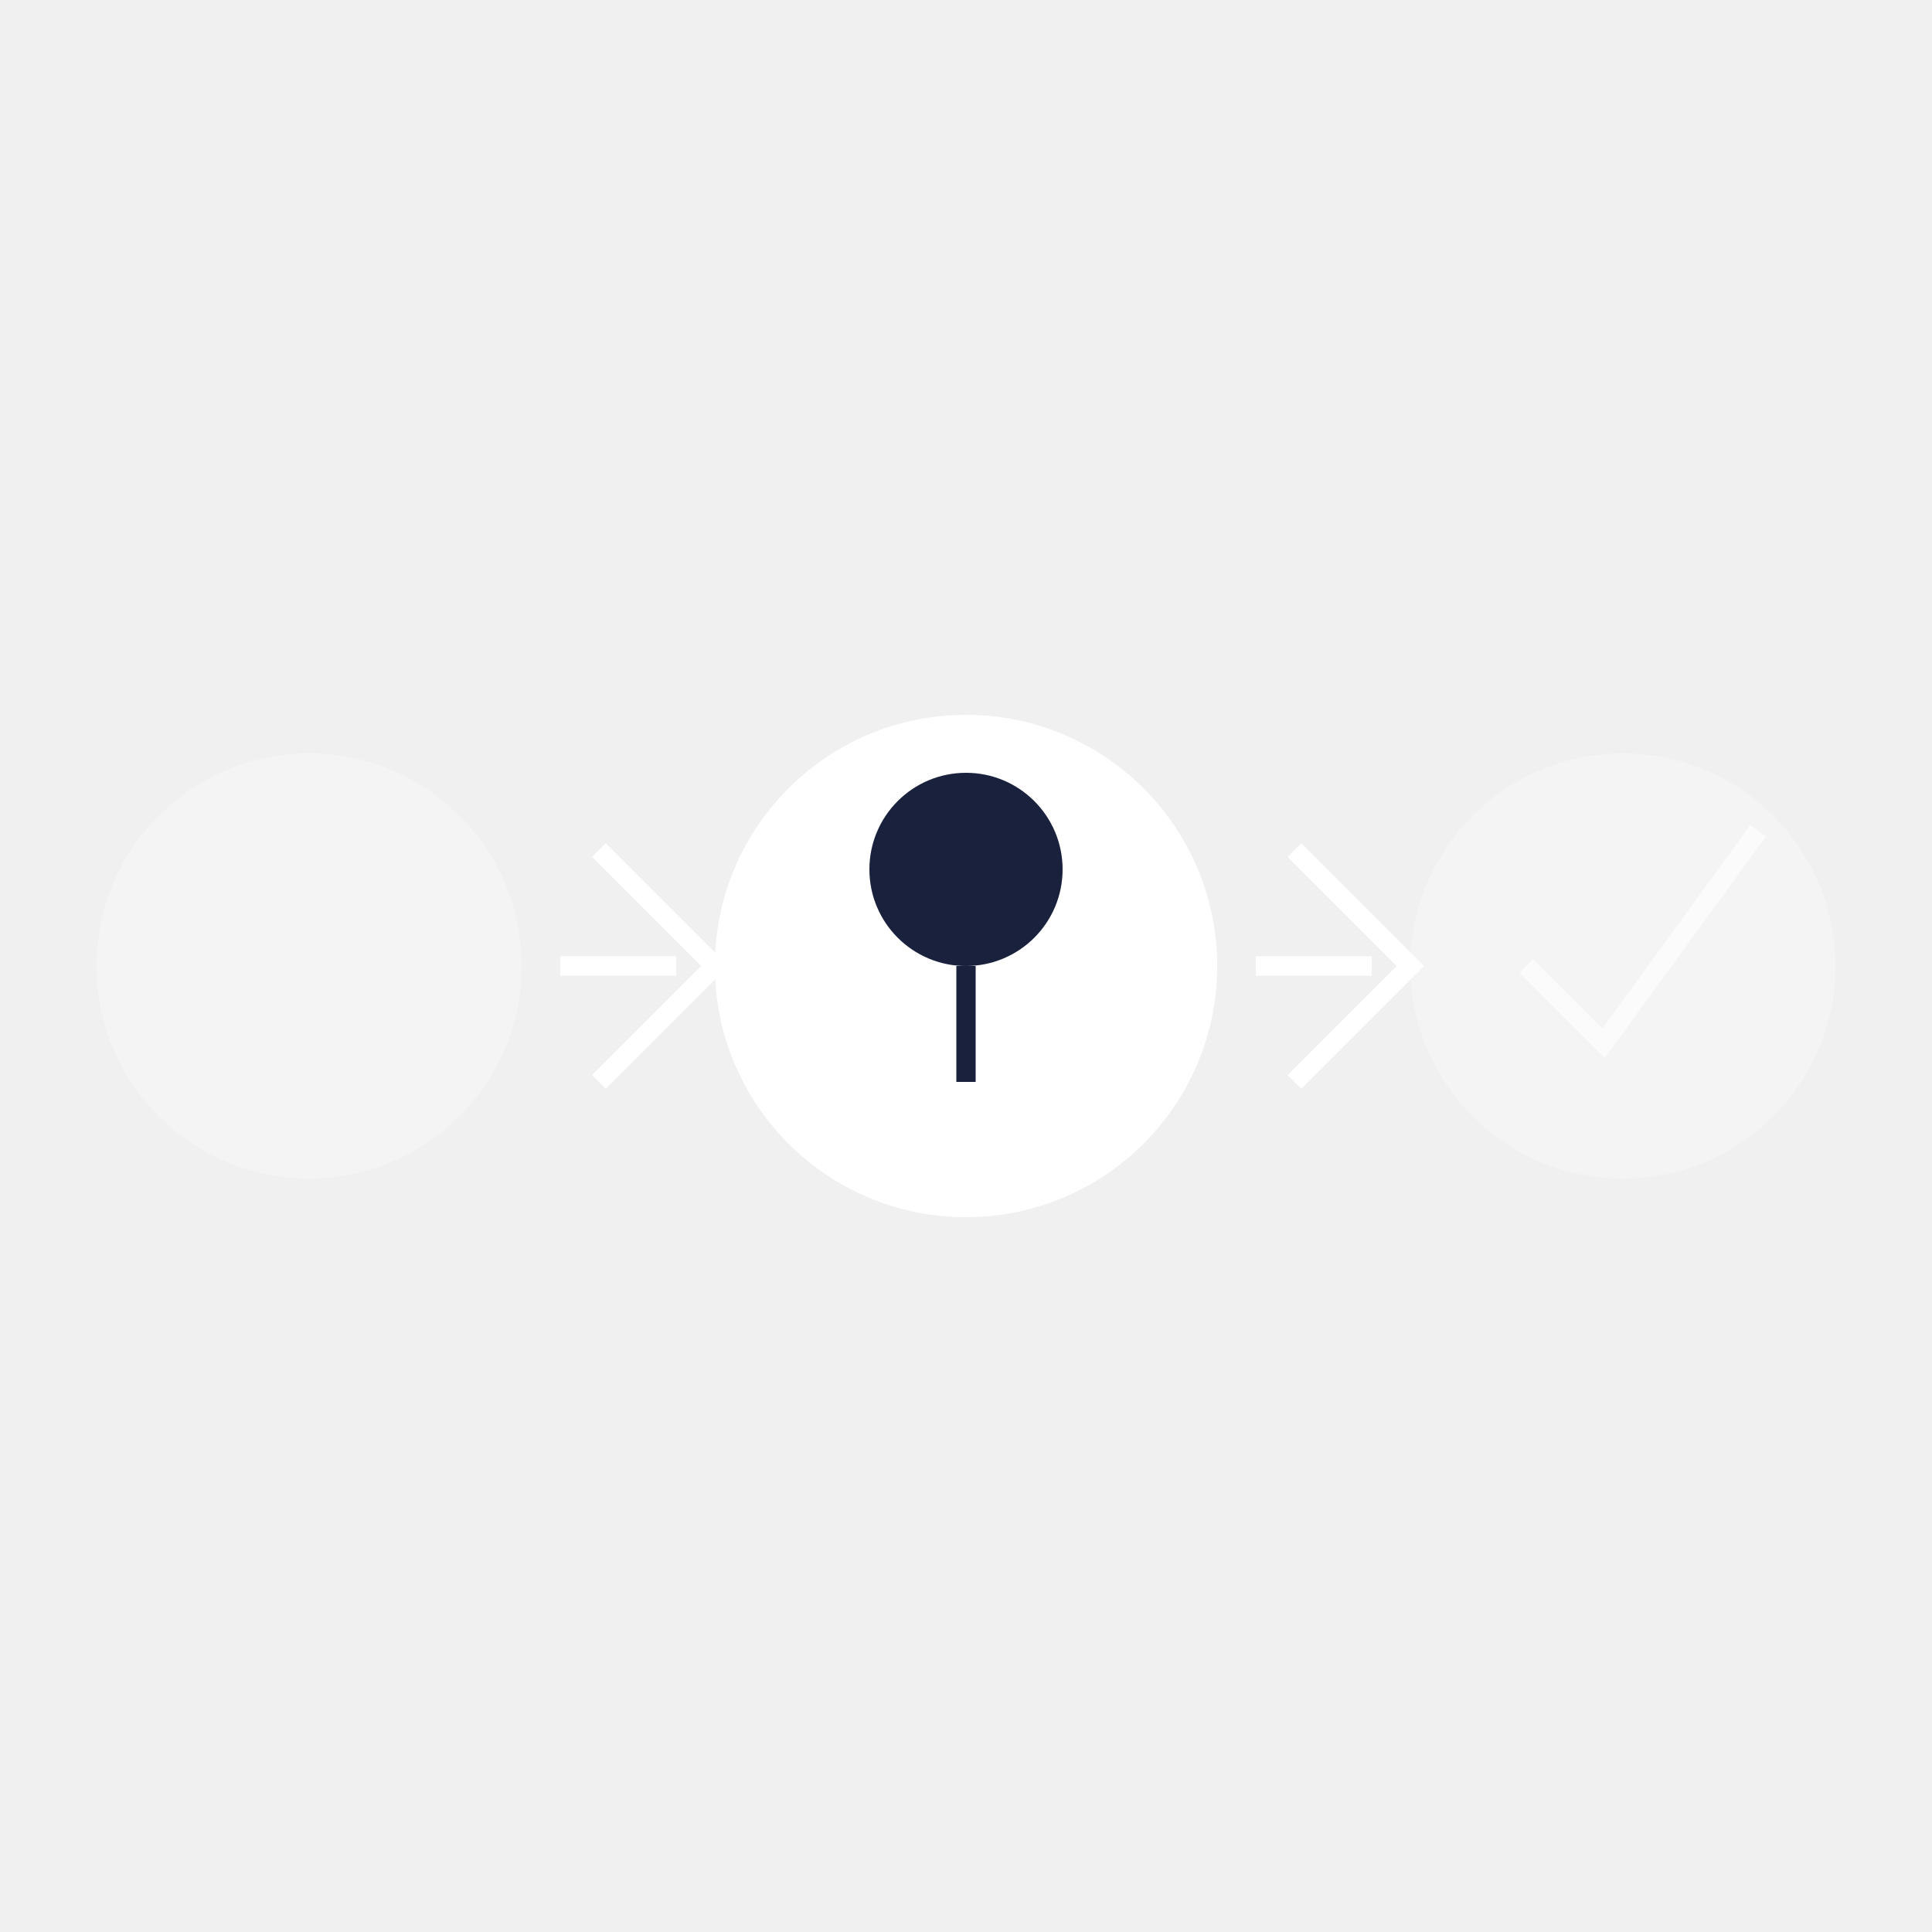
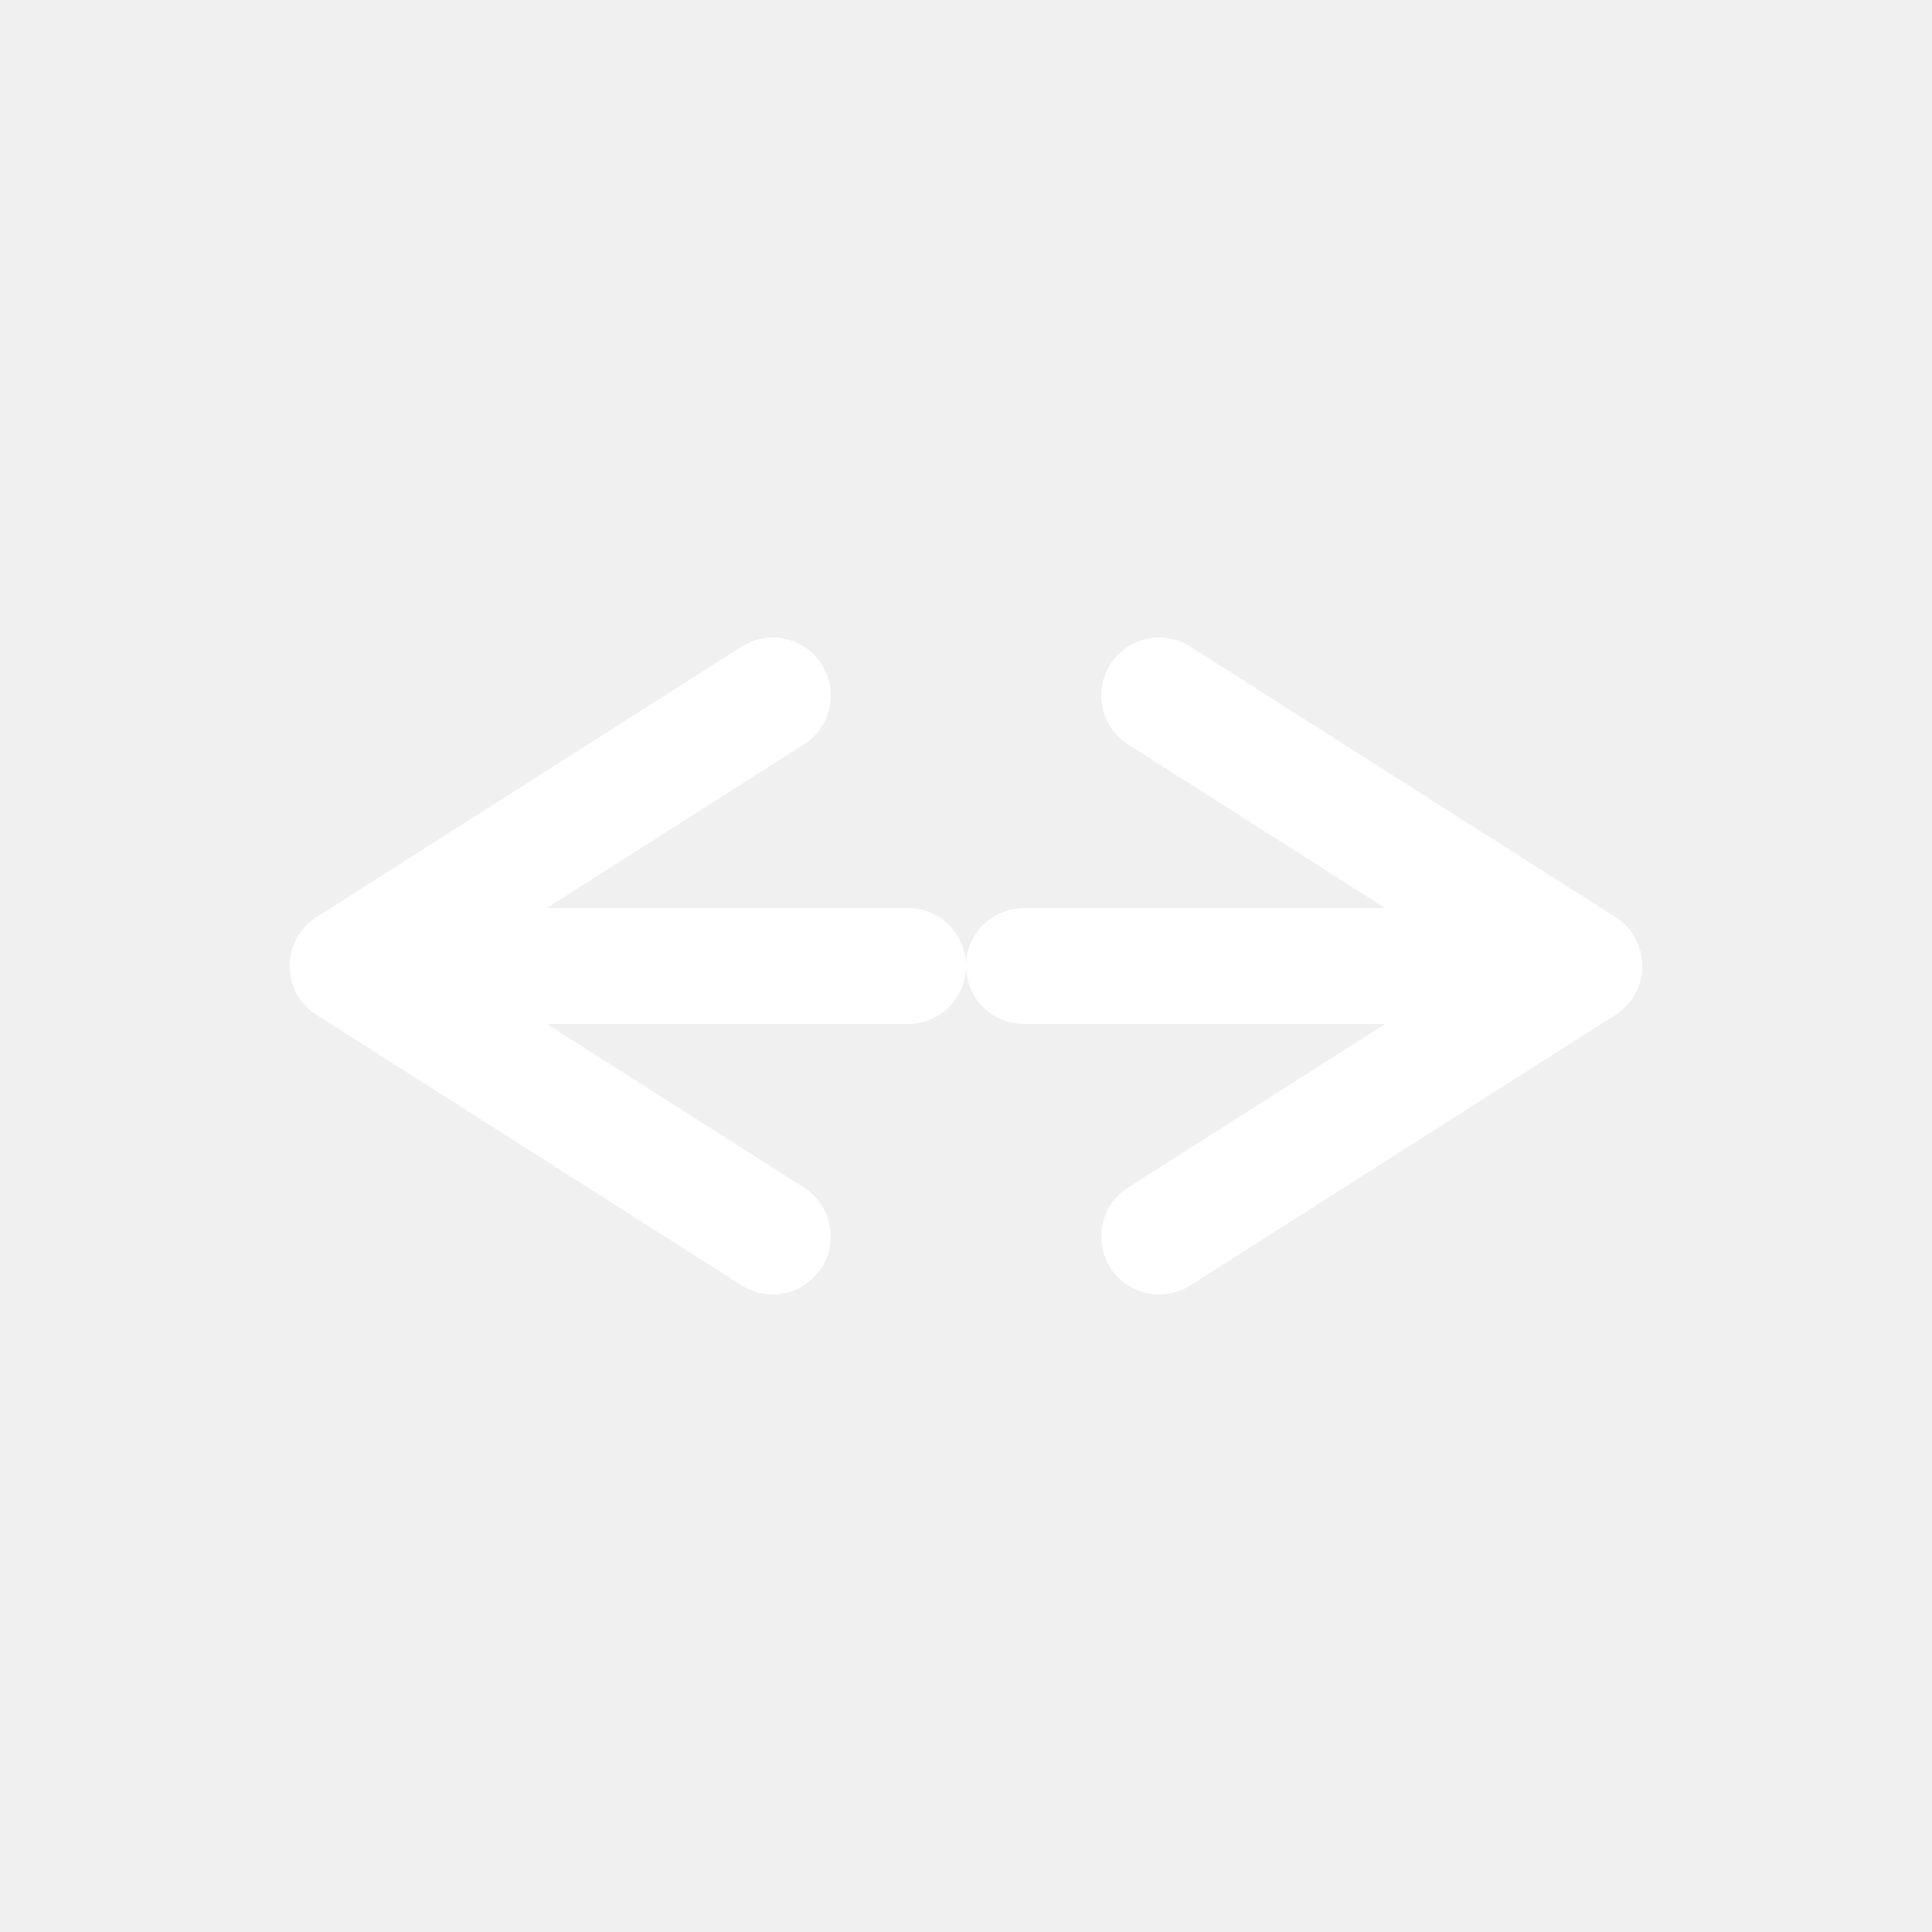
<svg xmlns="http://www.w3.org/2000/svg" width="100" height="100" viewBox="0 0 100 100" fill="none">
-   <circle cx="16" cy="50" r="11" fill="#FFFFFF" opacity="0.3" />
-   <path d="M29 50 L35 50" stroke="#FFFFFF" strokeWidth="4" strokeLinecap="round" />
-   <path d="M31 44 L37 50 L31 56" stroke="#FFFFFF" strokeWidth="4" strokeLinecap="round" strokeLinejoin="round" fill="none" />
-   <circle cx="50" cy="50" r="13" fill="#FFFFFF" />
-   <circle cx="50" cy="45" r="5" fill="#19213D" />
-   <line x1="50" y1="50" x2="50" y2="56" stroke="#19213D" strokeWidth="2.5" strokeLinecap="round" />
-   <path d="M65 50 L71 50" stroke="#FFFFFF" strokeWidth="4" strokeLinecap="round" />
-   <path d="M67 44 L73 50 L67 56" stroke="#FFFFFF" strokeWidth="4" strokeLinecap="round" strokeLinejoin="round" fill="none" />
-   <circle cx="84" cy="50" r="11" fill="#FFFFFF" opacity="0.3" />
-   <path d="M79 50 L83 54 L91 43" stroke="#FFFFFF" strokeWidth="3" strokeLinecap="round" strokeLinejoin="round" fill="none" opacity="0.6" />
+   <path d="M40 36 L18 50 L40 64" stroke="#FFFFFF" stroke-width="6" stroke-linecap="round" stroke-linejoin="round" />
+   <line x1="18" y1="50" x2="47" y2="50" stroke="#FFFFFF" stroke-width="6" stroke-linecap="round" />
+   <path d="M60 36 L82 50 L60 64" stroke="#FFFFFF" stroke-width="6" stroke-linecap="round" stroke-linejoin="round" />
+   <line x1="53" y1="50" x2="82" y2="50" stroke="#FFFFFF" stroke-width="6" stroke-linecap="round" />
</svg>
